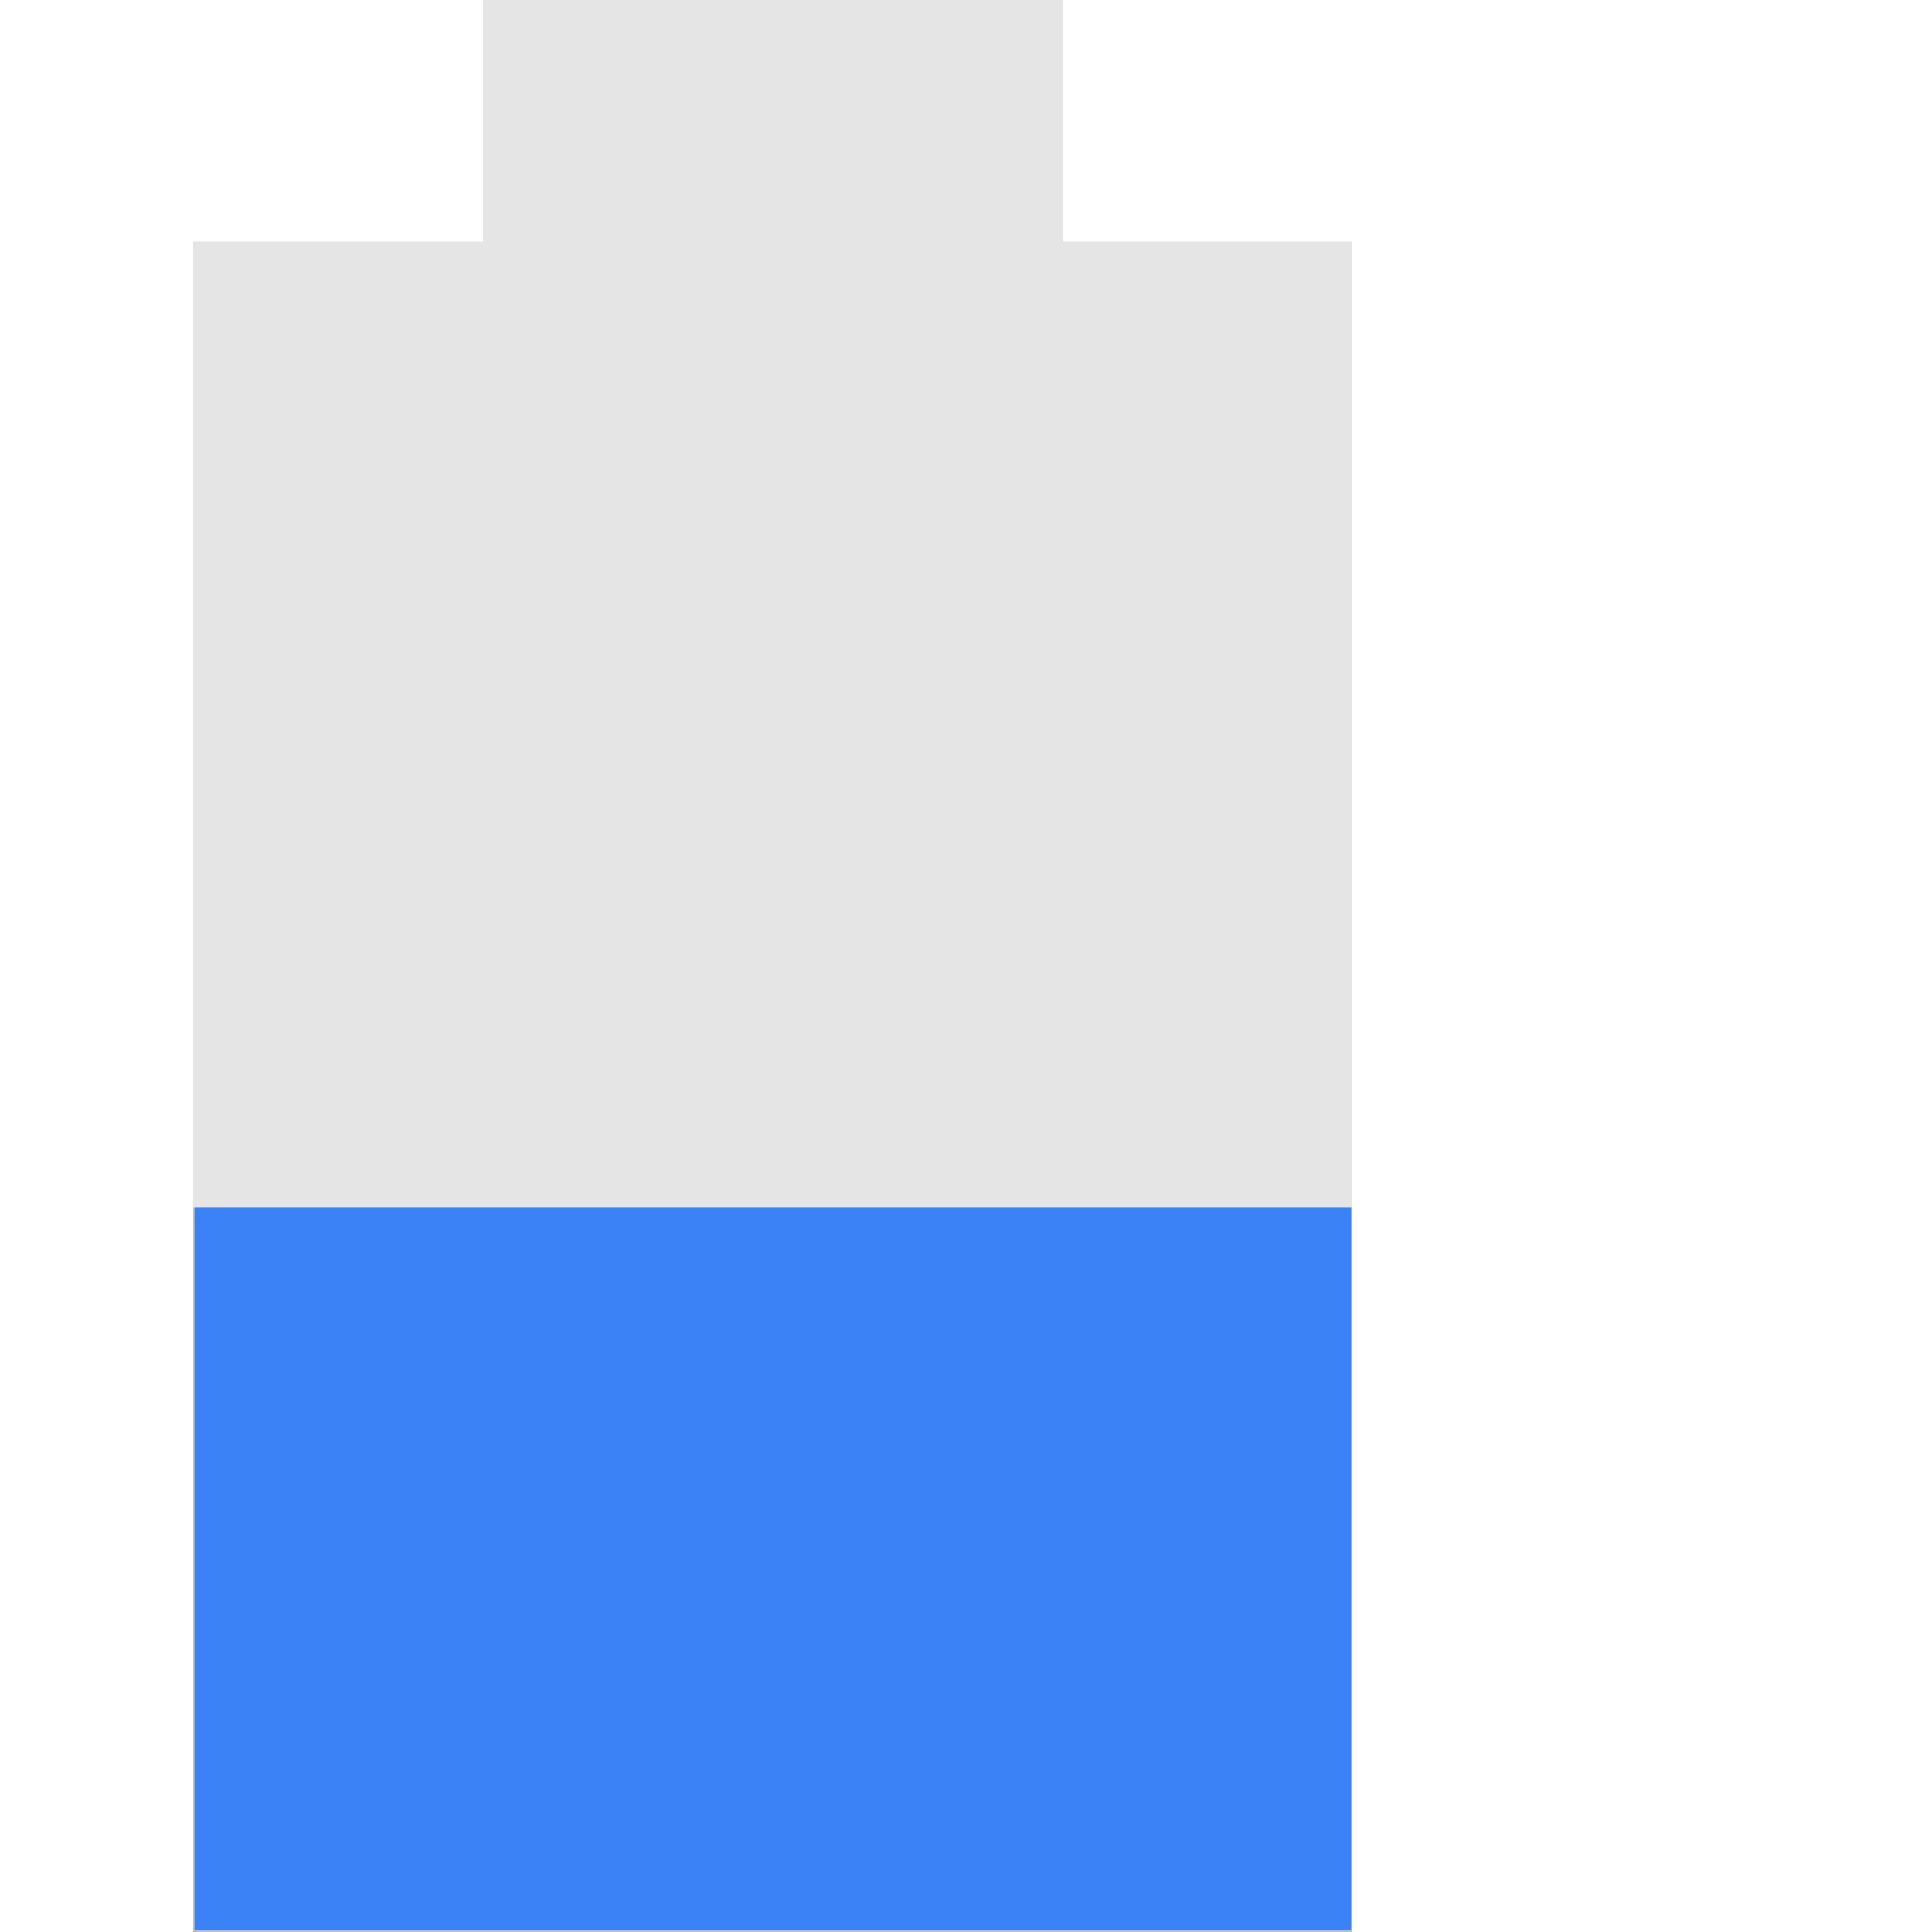
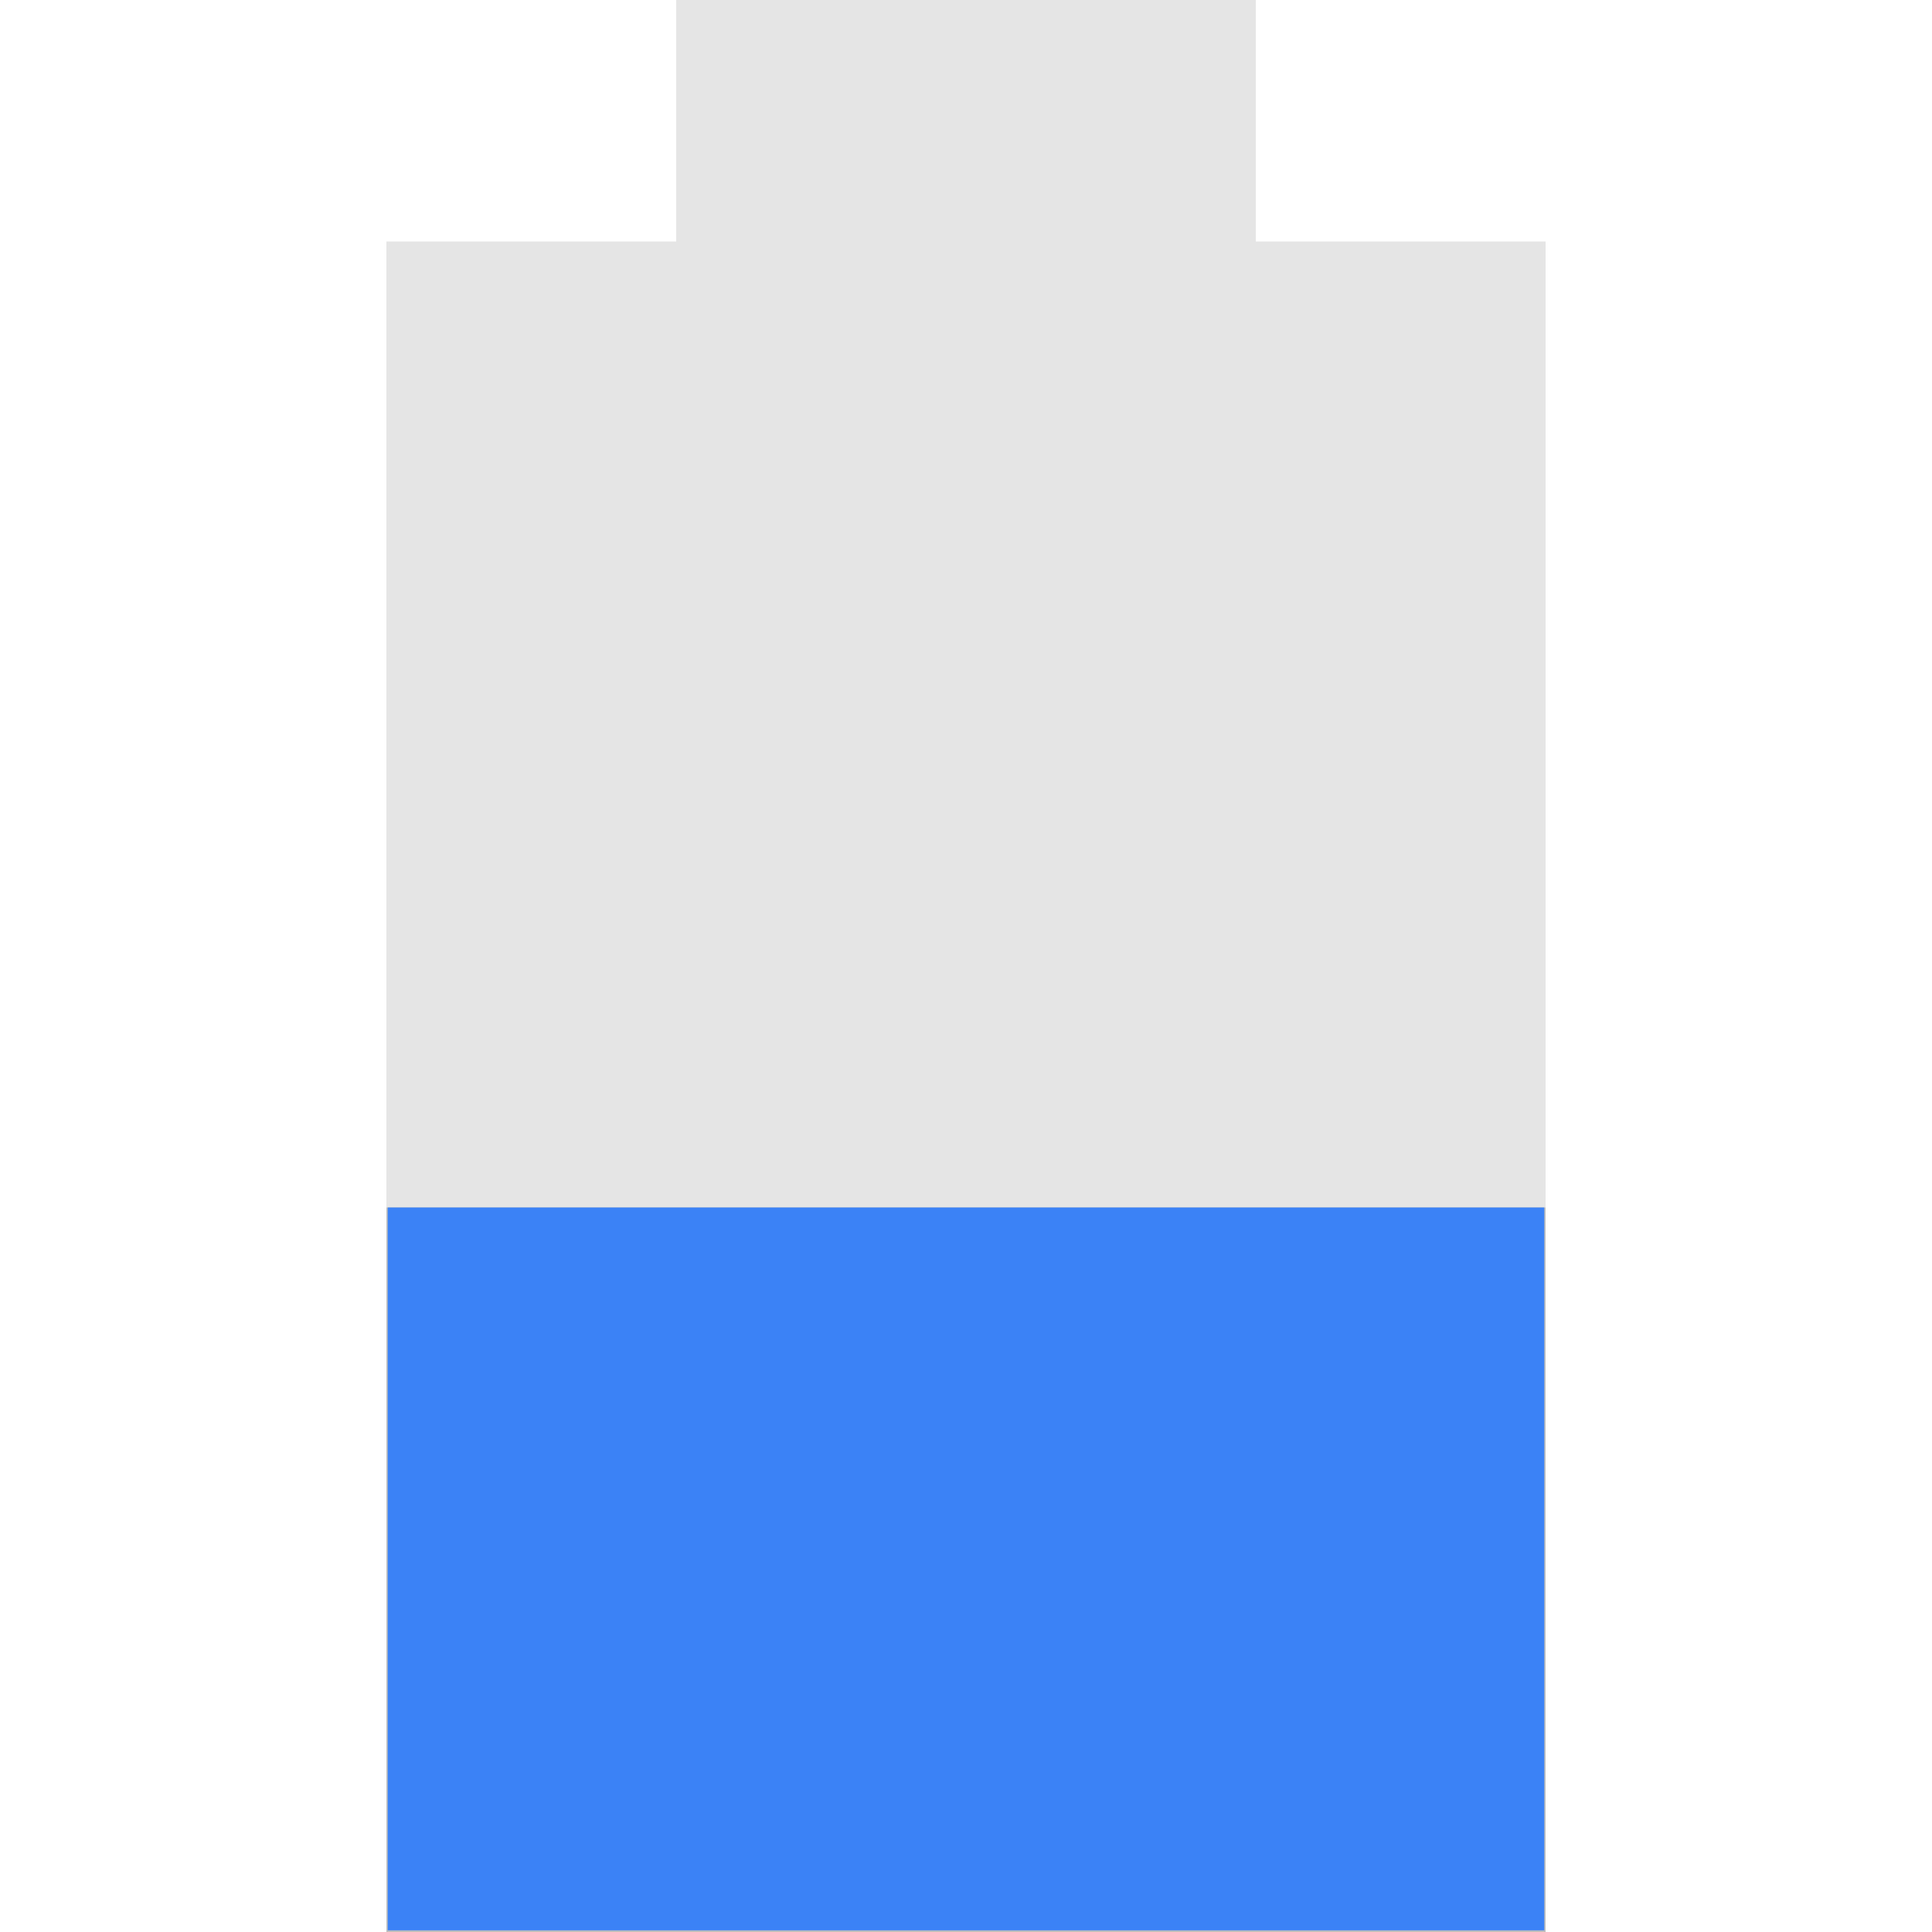
<svg xmlns="http://www.w3.org/2000/svg" viewBox="0 0 16 16" version="1.1" id="svg6">
  <defs id="defs10" />
-   <g transform="scale(0.8,1)">
+   <g transform="translate(1.6,0) scale(0.8,1)">
    <path d="M 5,0 5,2 2,2 2,16 14,16 14,2 11,2 11,0 z" style="fill:#bebebe;opacity:0.4" id="path2" />
    <path d="m 2 10 0 6 12 0 0 -6 z" style="fill:#bebebe" id="path4" />
    <path style="fill:#3b82f6;stroke-width:0.027" d="M 2.014,12.993 V 10 H 8 13.986 v 2.993 2.993 H 8 2.014 Z" id="path837" />
  </g>
</svg>
